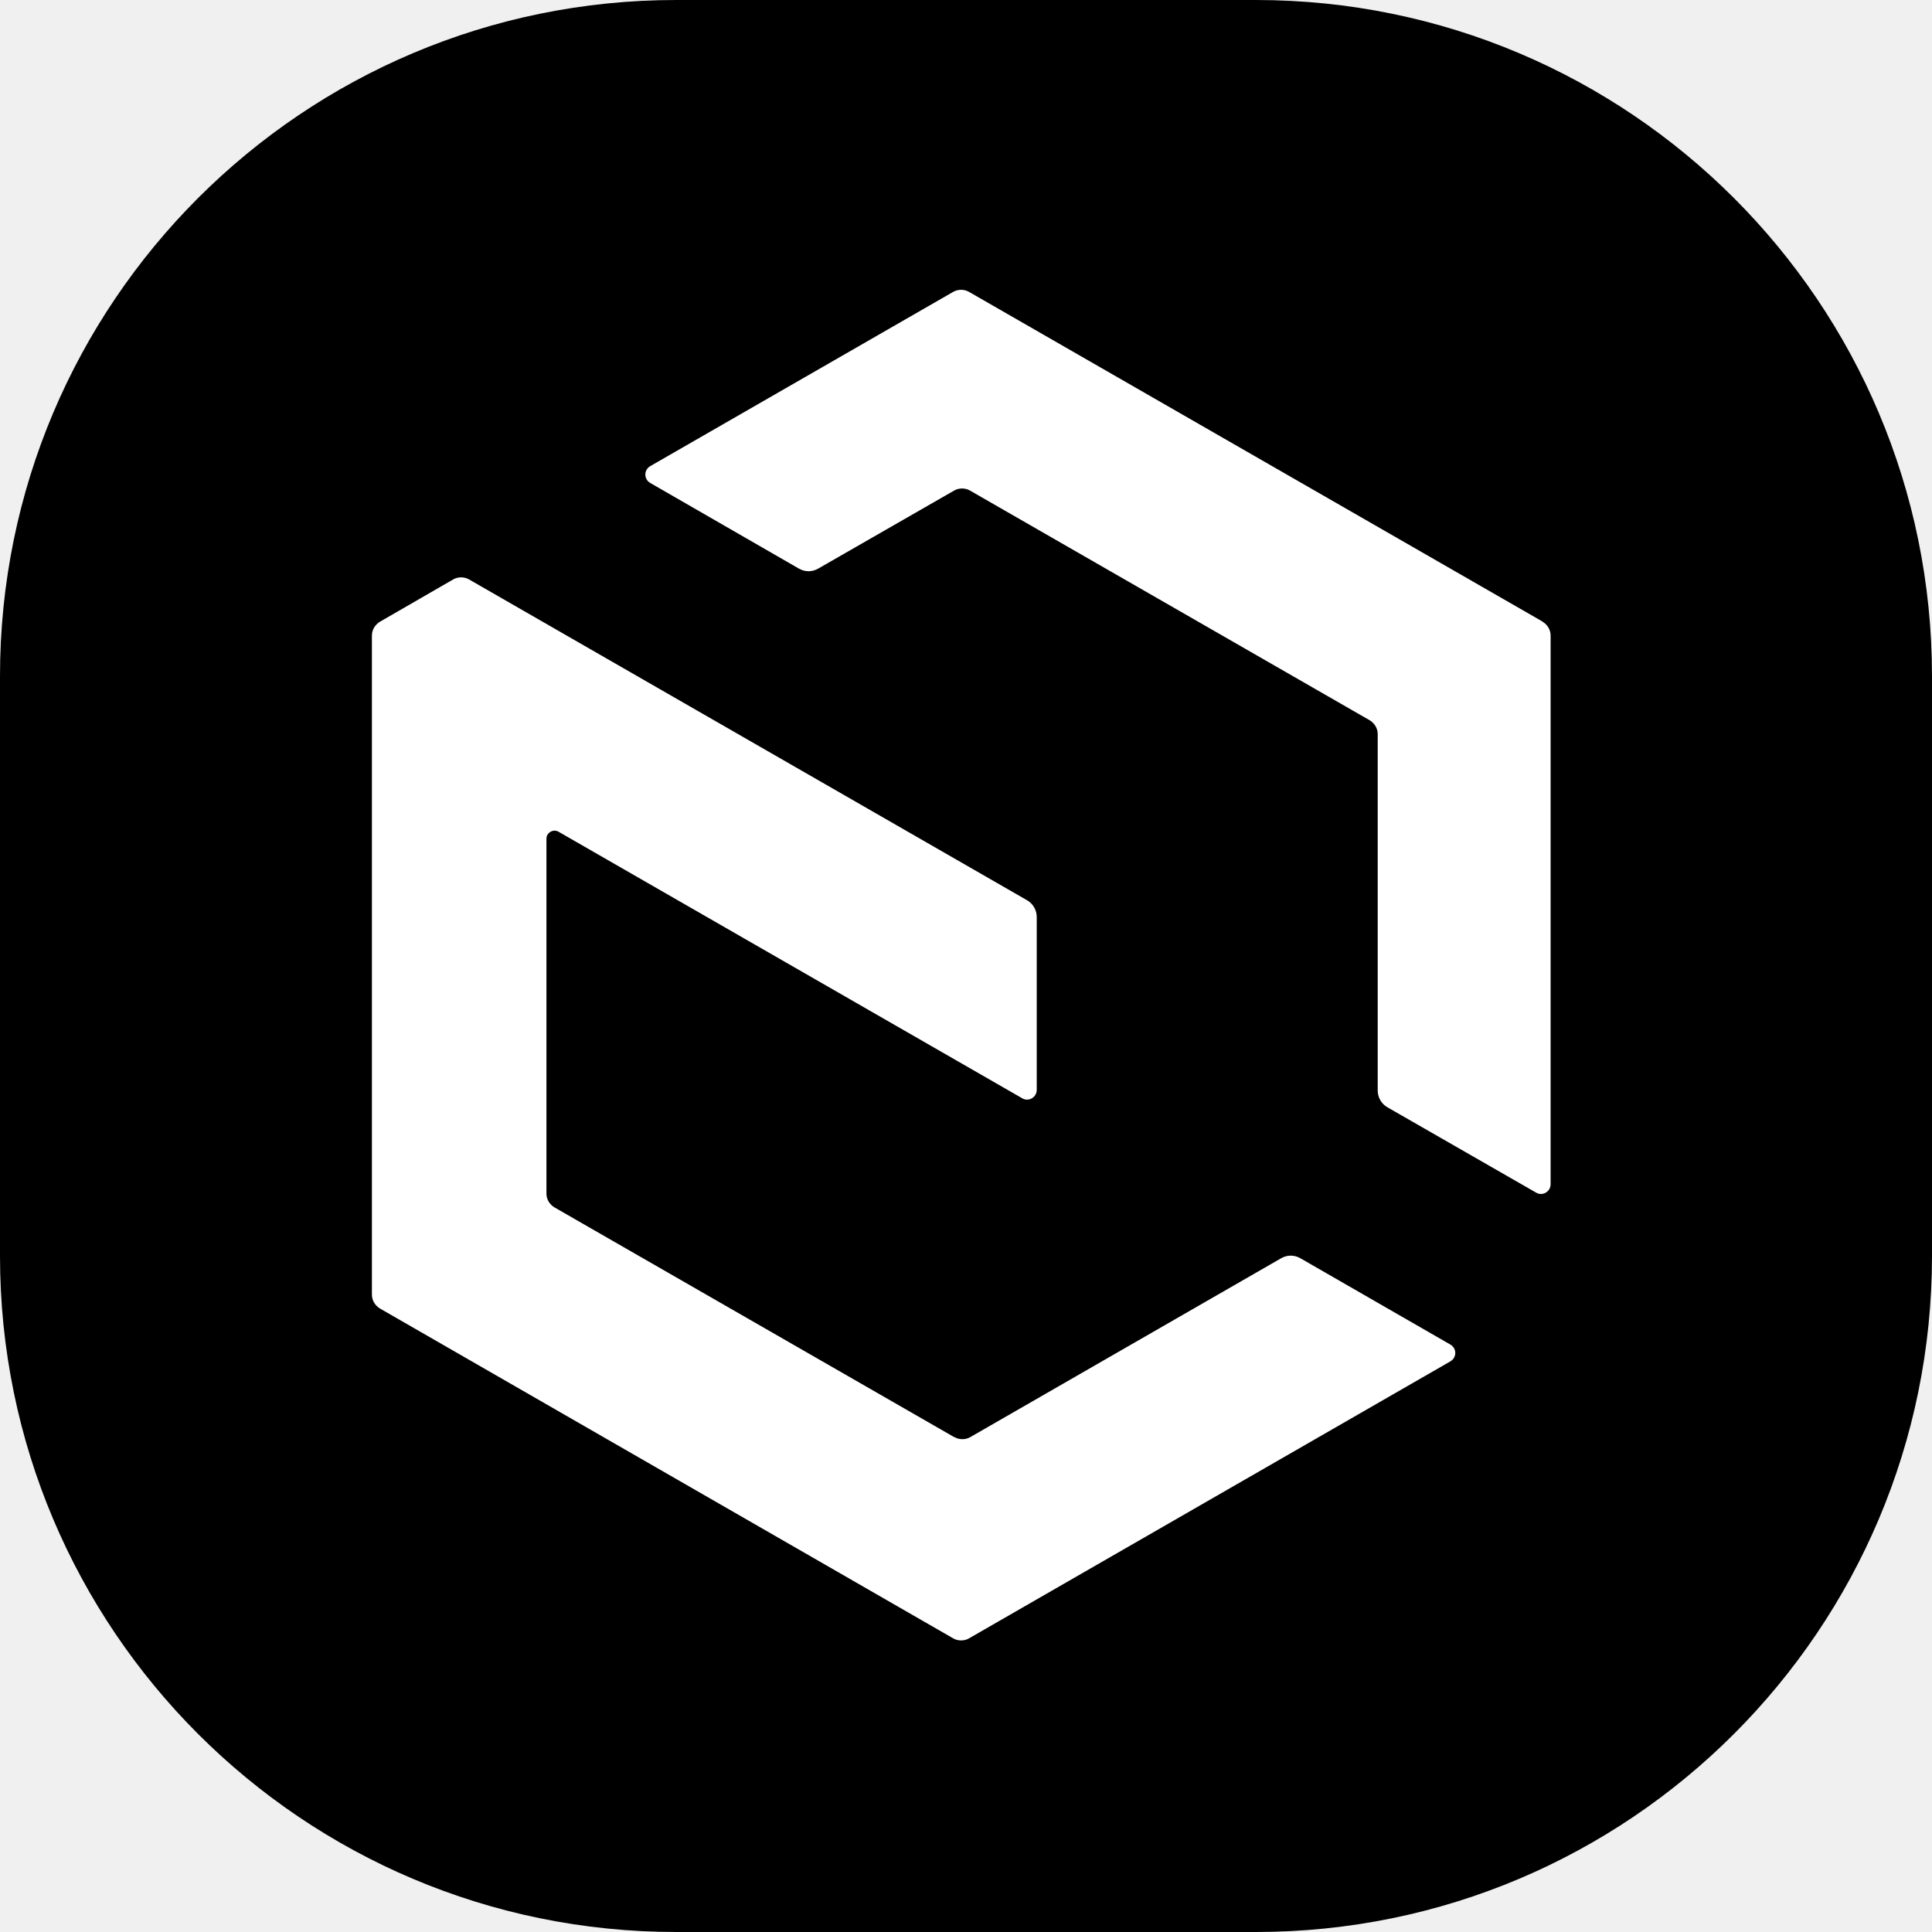
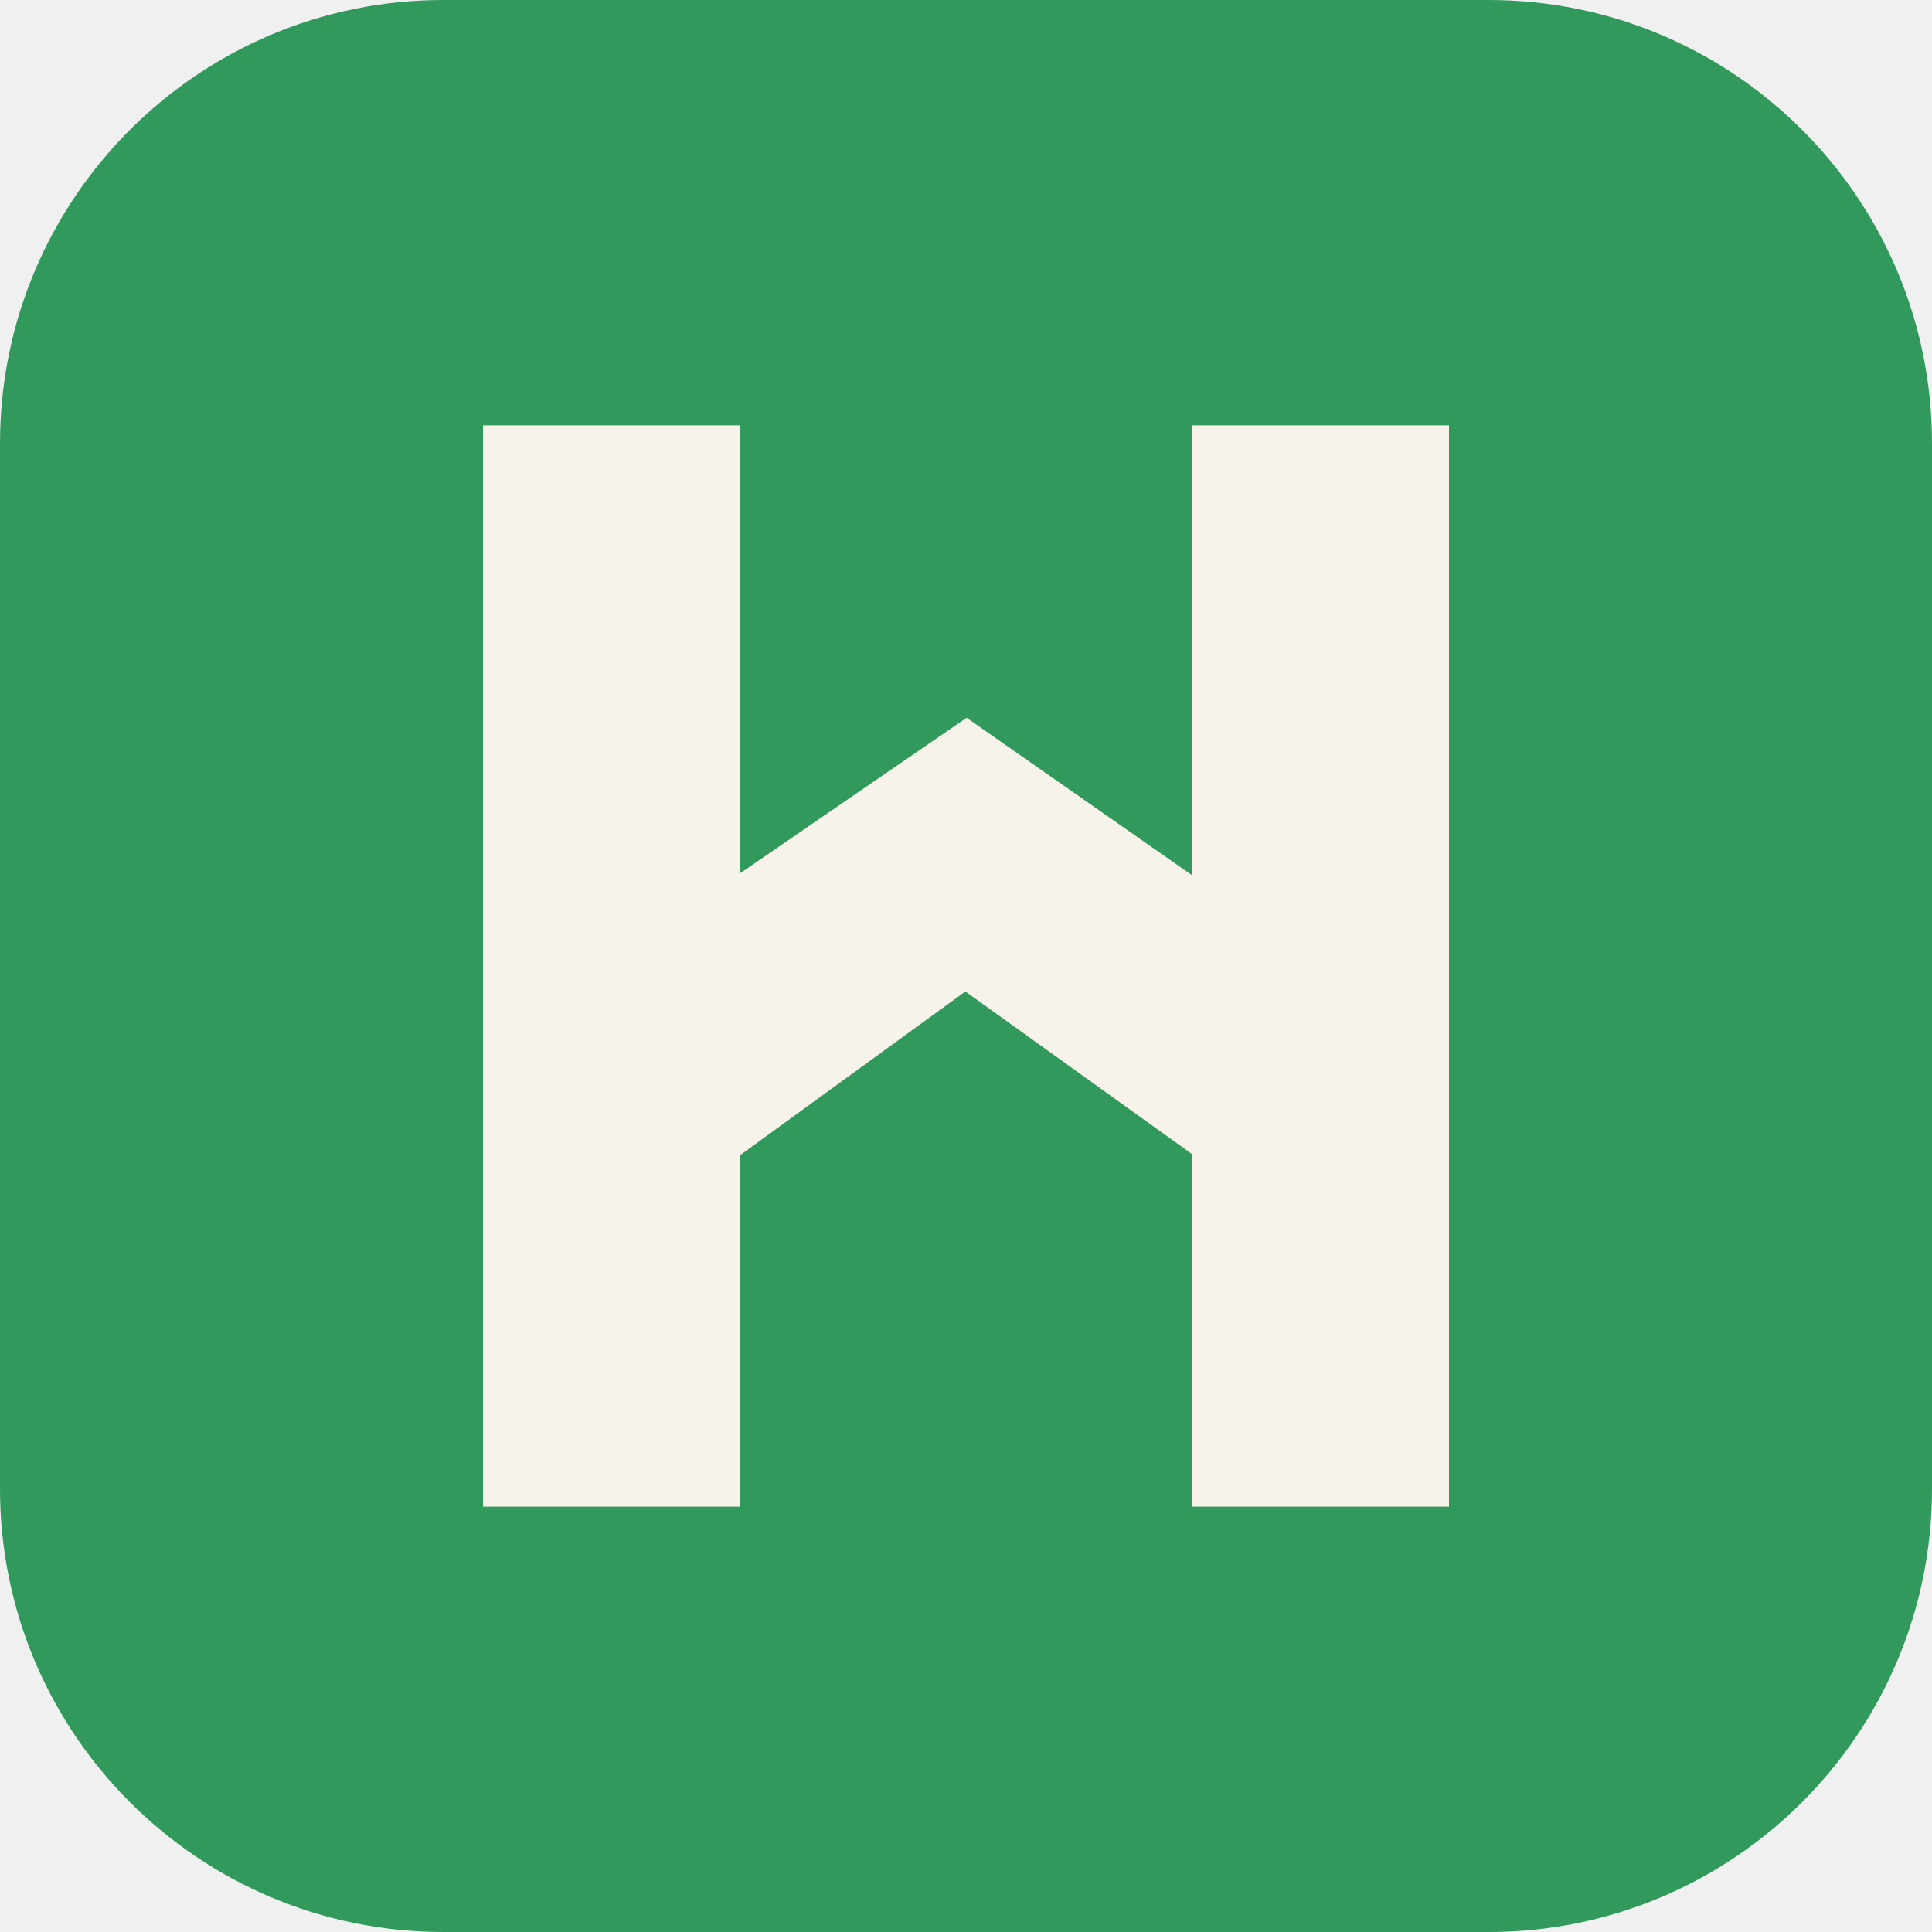
- <svg xmlns="http://www.w3.org/2000/svg" version="1.1" width="1000" height="1000">
-   <style>
-     #light-icon {
-       display: inline;
-     }
-     #dark-icon {
-       display: none;
-     }
- 
-     @media (prefers-color-scheme: dark) {
-       #light-icon {
-         display: none;
-       }
-       #dark-icon {
-         display: inline;
-       }
-     }
-   </style>
-   <g id="light-icon">
-     <svg version="1.1" width="1000" height="1000">
-       <g clip-path="url(#SvgjsClipPath1059)">
-         <rect width="1000" height="1000" fill="#000000" />
-         <g transform="matrix(5,0,0,5,192.5,150)">
-           <svg version="1.1" width="123" height="140">
-             <svg width="123" height="140" viewBox="0 0 123 140" fill="none">
-               <path d="M60.257 118.758L18.904 94.992C18.402 94.692 18.067 94.158 18.067 93.558V56.825C18.067 56.192 18.77 55.792 19.305 56.092L67.316 83.692C67.986 84.092 68.822 83.592 68.822 82.825V64.925C68.822 64.225 68.454 63.558 67.818 63.192L10.071 29.992C9.569 29.692 8.9 29.692 8.398 29.992L0.836 34.358C0.335 34.658 0 35.192 0 35.792V104.025C0 104.625 0.335 105.158 0.836 105.458L60.157 139.592C60.658 139.892 61.328 139.892 61.829 139.592L111.647 110.925C112.317 110.525 112.317 109.592 111.647 109.192L96.123 100.258C95.487 99.892 94.751 99.892 94.116 100.258L61.963 118.758C61.461 119.058 60.792 119.058 60.29 118.758H60.257Z" fill="white" />
-               <path d="M121.149 34.325L61.829 0.225C61.328 -0.075 60.658 -0.075 60.157 0.225L28.807 18.258C28.138 18.658 28.138 19.592 28.807 19.992L44.197 28.858C44.833 29.225 45.569 29.225 46.205 28.858L60.257 20.792C60.759 20.492 61.428 20.492 61.93 20.792L103.283 44.558C103.785 44.858 104.12 45.392 104.12 45.992V82.892C104.12 83.592 104.488 84.258 105.123 84.625L120.514 93.458C121.183 93.858 122.019 93.358 122.019 92.592V35.792C122.019 35.192 121.685 34.658 121.183 34.358L121.149 34.325Z" fill="white" />
-             </svg>
-           </svg>
-         </g>
-       </g>
-       <defs>
-         <clipPath id="SvgjsClipPath1059">
-           <rect width="1000" height="1000" x="0" y="0" rx="350" ry="350" />
-         </clipPath>
-       </defs>
-     </svg>
+ <svg xmlns="http://www.w3.org/2000/svg" width="256" height="256" viewBox="0 0 256 256" fill="none">
+   <g clip-path="url(#clip0_14470_29)">
+     <path d="M197.248 0H58.752C26.304 0 0 26.304 0 58.752V197.248C0 229.696 26.304 256 58.752 256H197.248C229.696 256 256 229.696 256 197.248V58.752C256 26.304 229.696 0 197.248 0Z" fill="#30995B" />
+     <path d="M157.989 111.523V115.997L128.084 95.109L98.011 115.751V111.523V56.358H64V199.642H98.011V153.104L127.916 131.377L157.989 152.951V199.642H192V56.358H157.989V111.523Z" fill="#F7F2EA" />
  </g>
-   <g id="dark-icon">
-     <svg version="1.1" width="1000" height="1000">
-       <g clip-path="url(#SvgjsClipPath1060)">
-         <rect width="1000" height="1000" fill="#000000" />
-         <g transform="matrix(5,0,0,5,192.5,150)">
-           <svg version="1.1" width="123" height="140">
-             <svg width="123" height="140" viewBox="0 0 123 140" fill="none">
-               <path d="M60.257 118.758L18.904 94.992C18.402 94.692 18.067 94.158 18.067 93.558V56.825C18.067 56.192 18.77 55.792 19.305 56.092L67.316 83.692C67.986 84.092 68.822 83.592 68.822 82.825V64.925C68.822 64.225 68.454 63.558 67.818 63.192L10.071 29.992C9.569 29.692 8.9 29.692 8.398 29.992L0.836 34.358C0.335 34.658 0 35.192 0 35.792V104.025C0 104.625 0.335 105.158 0.836 105.458L60.157 139.592C60.658 139.892 61.328 139.892 61.829 139.592L111.647 110.925C112.317 110.525 112.317 109.592 111.647 109.192L96.123 100.258C95.487 99.892 94.751 99.892 94.116 100.258L61.963 118.758C61.461 119.058 60.792 119.058 60.29 118.758H60.257Z" fill="white" />
-               <path d="M121.149 34.325L61.829 0.225C61.328 -0.075 60.658 -0.075 60.157 0.225L28.807 18.258C28.138 18.658 28.138 19.592 28.807 19.992L44.197 28.858C44.833 29.225 45.569 29.225 46.205 28.858L60.257 20.792C60.759 20.492 61.428 20.492 61.93 20.792L103.283 44.558C103.785 44.858 104.12 45.392 104.12 45.992V82.892C104.12 83.592 104.488 84.258 105.123 84.625L120.514 93.458C121.183 93.858 122.019 93.358 122.019 92.592V35.792C122.019 35.192 121.685 34.658 121.183 34.358L121.149 34.325Z" fill="white" />
-             </svg>
-           </svg>
-         </g>
-       </g>
-       <defs>
-         <clipPath id="SvgjsClipPath1060">
-           <rect width="1000" height="1000" x="0" y="0" rx="350" ry="350" />
-         </clipPath>
-       </defs>
-     </svg>
-   </g>
+   <defs>
+     <clipPath id="clip0_14470_29">
+       <rect width="256" height="256" fill="white" />
+     </clipPath>
+   </defs>
</svg>
